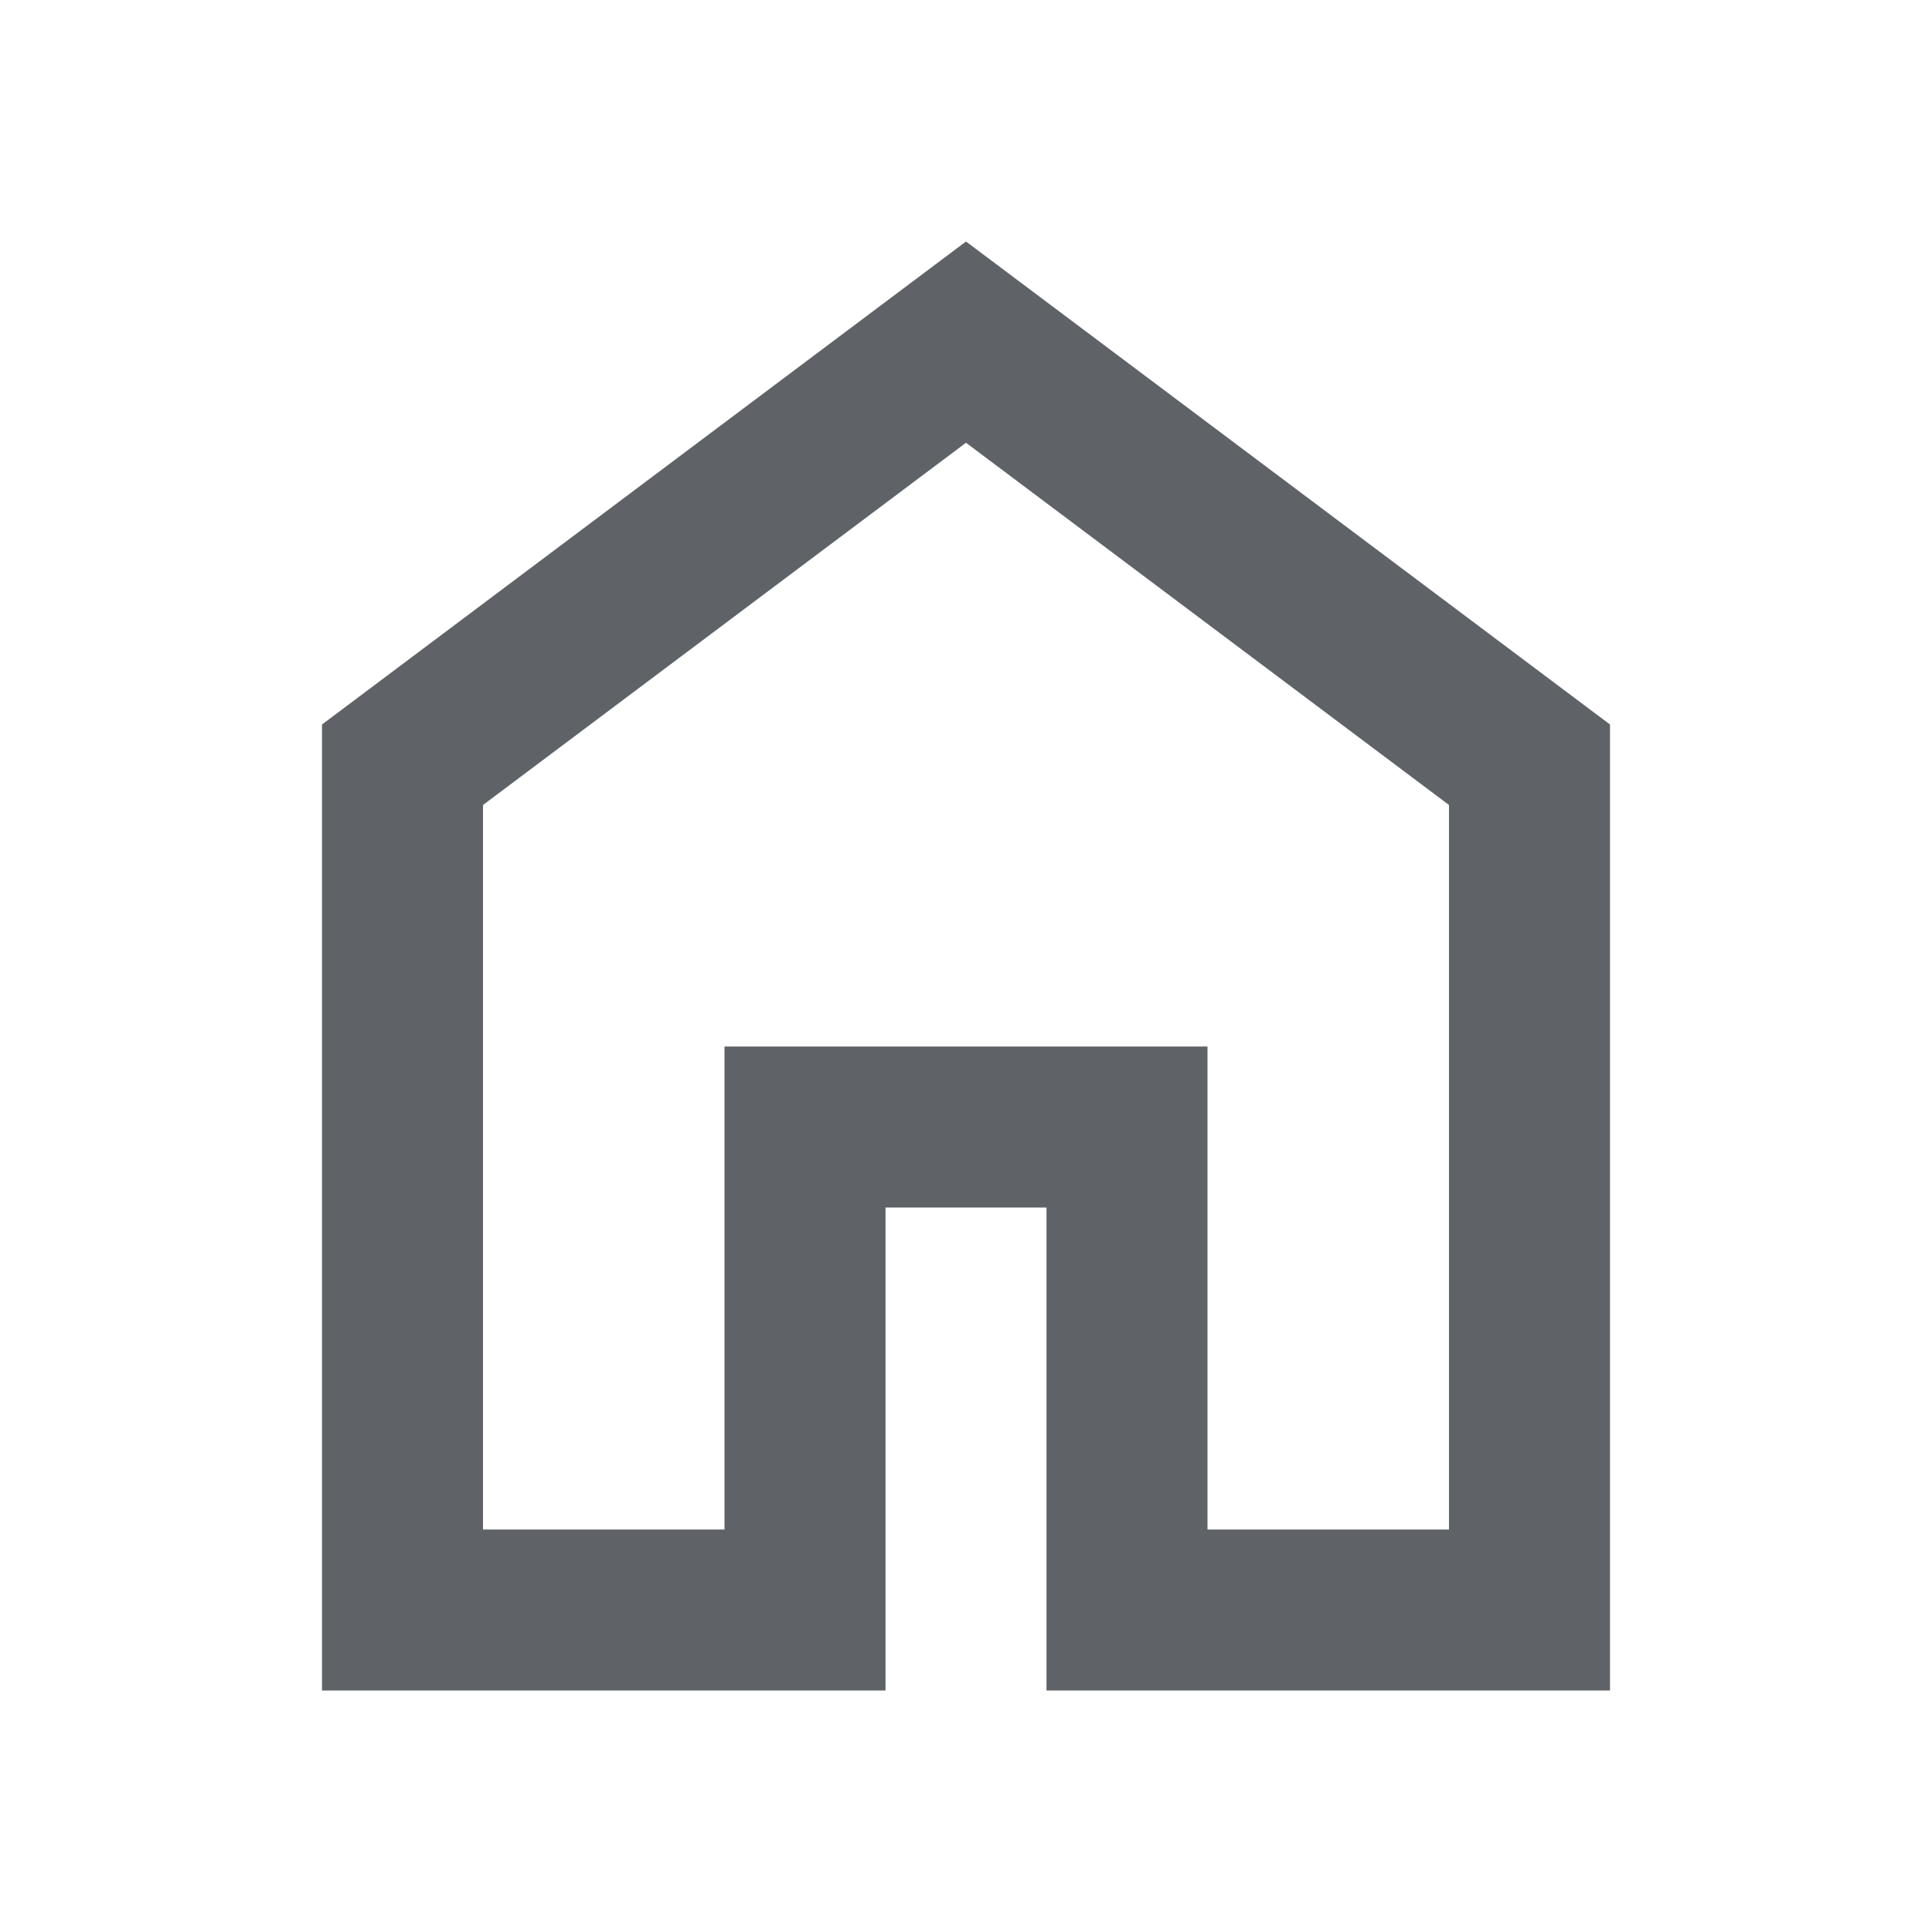
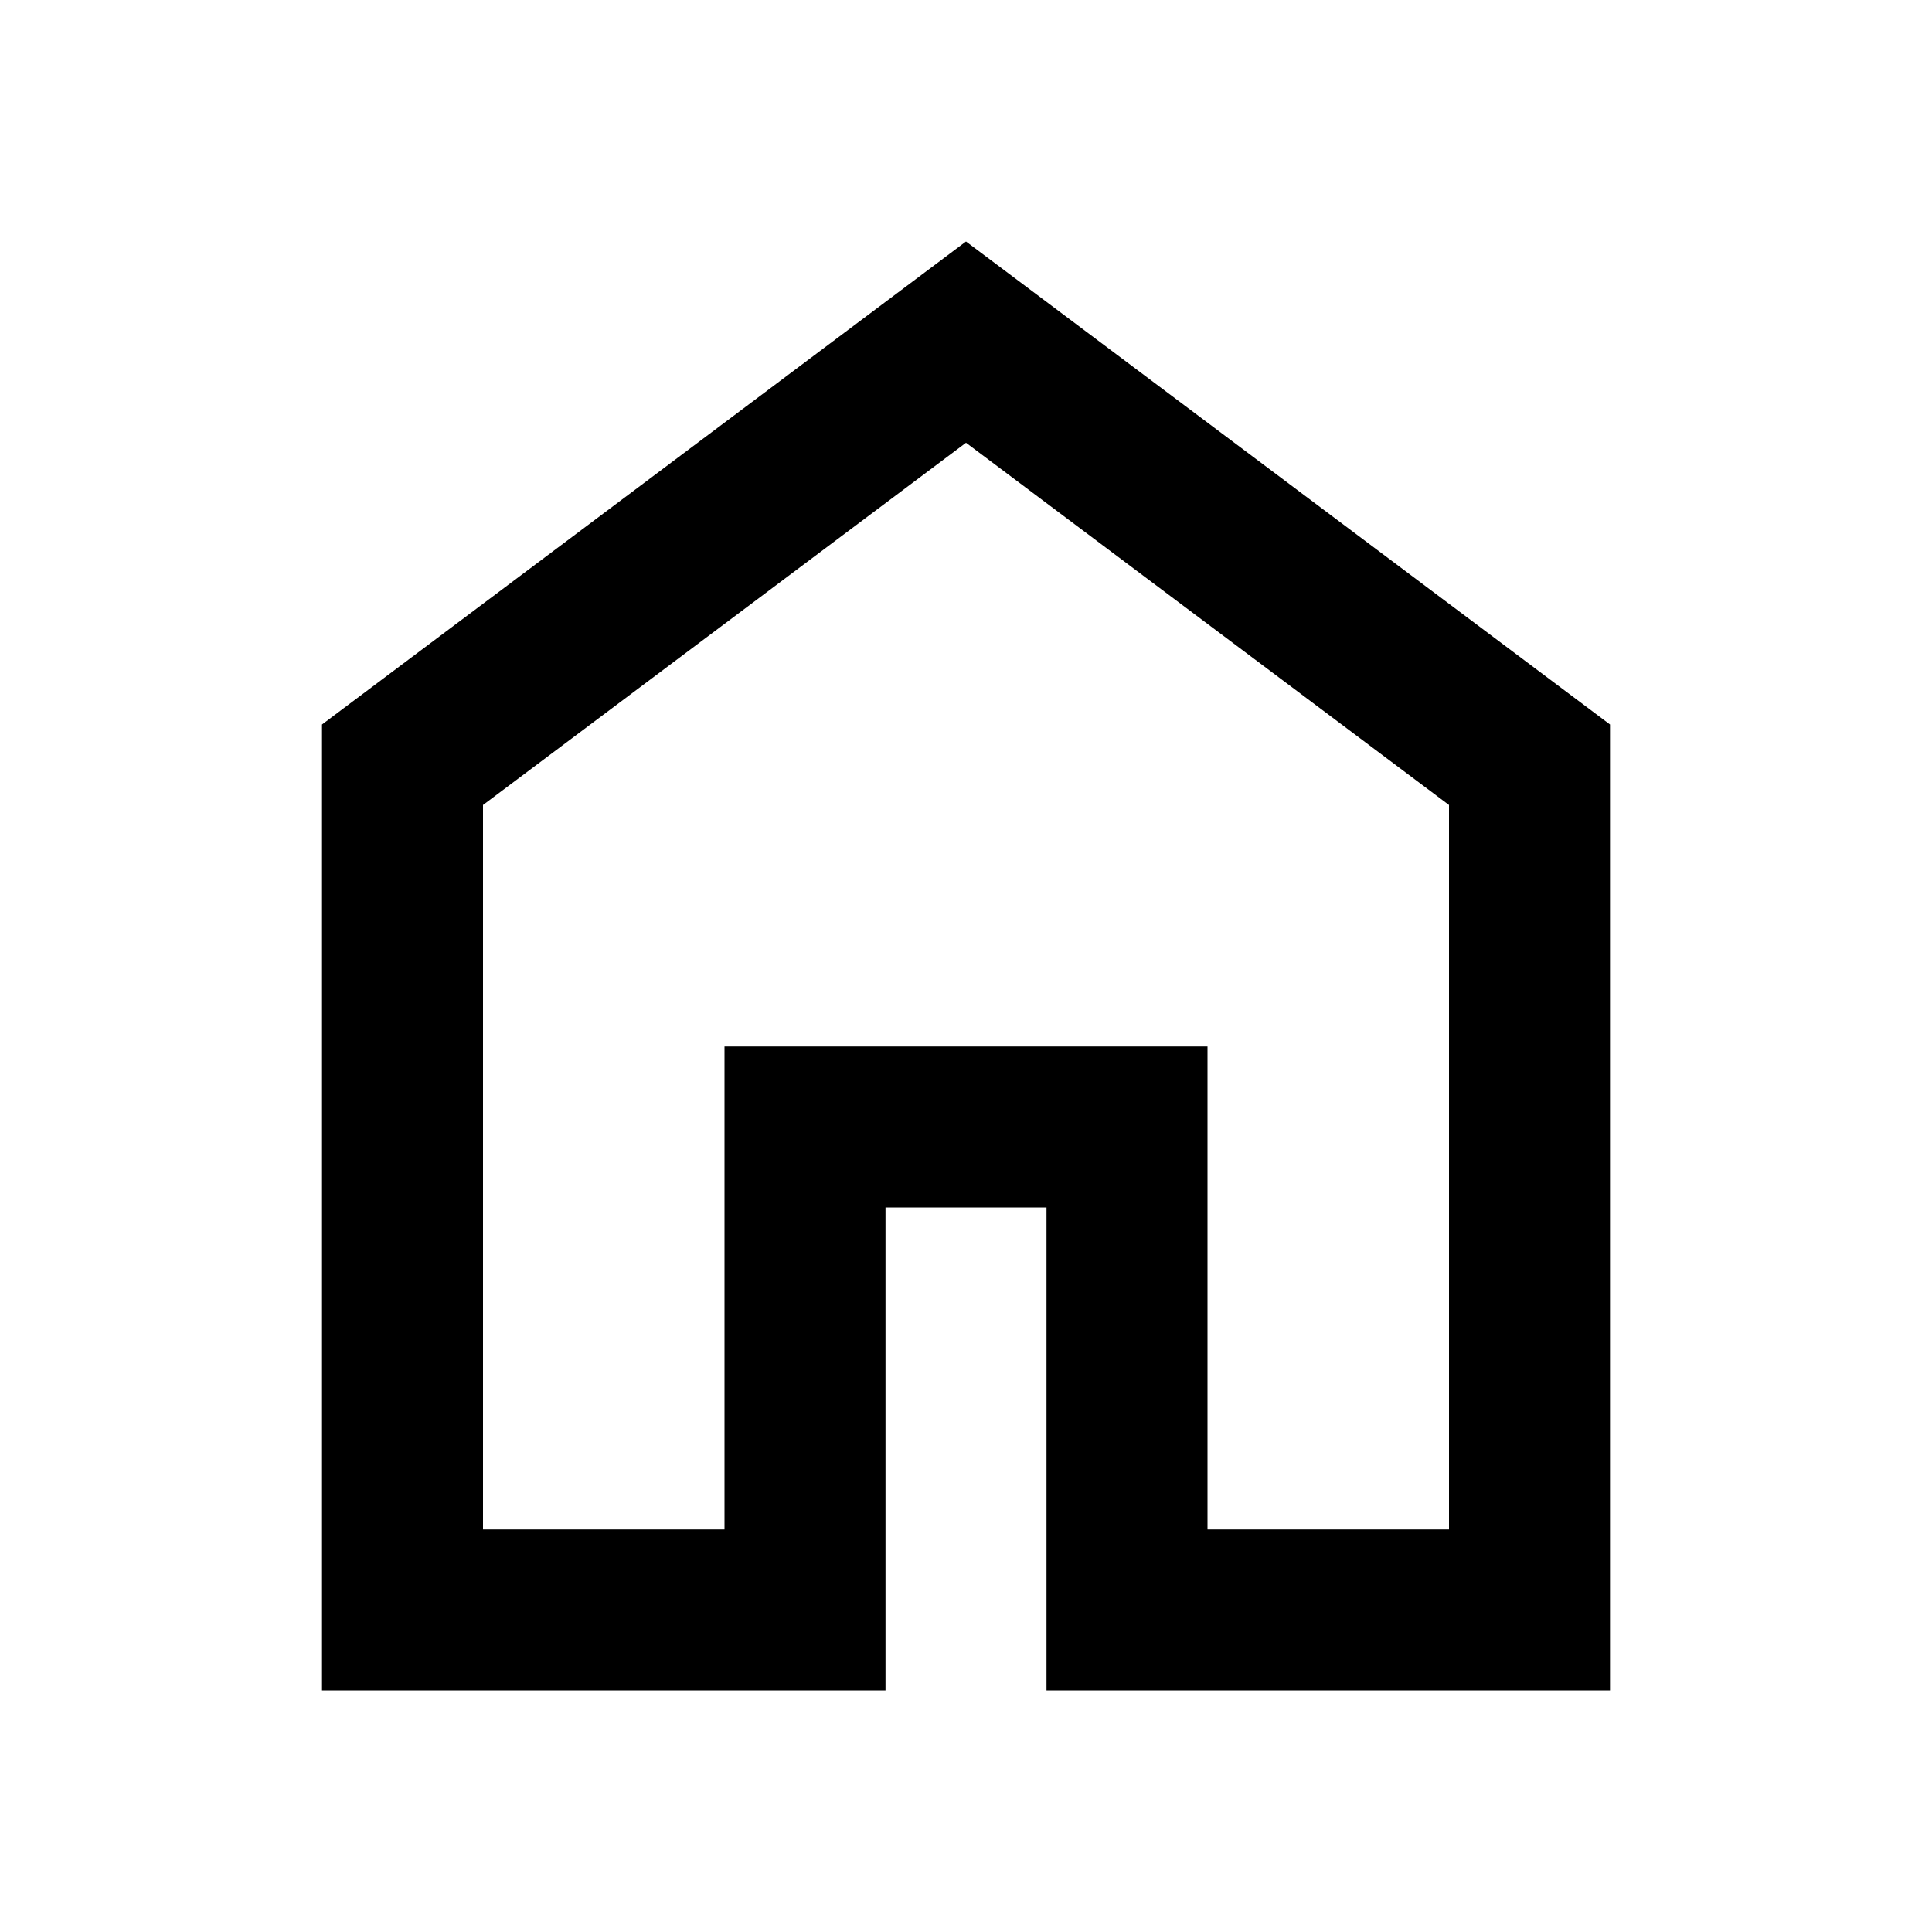
- <svg xmlns="http://www.w3.org/2000/svg" height="24px" viewBox="0 -960 960 960" width="24px" fill="#5f6368">
-   <path d="M240-200h120v-240h240v240h120v-360L480-740 240-560v360Zm-80 80v-480l320-240 320 240v480H520v-240h-80v240H160Zm320-350Z" />
+ <svg xmlns="http://www.w3.org/2000/svg" height="24px" viewBox="0 -960 960 960" width="24px">
+   <path d="M240-200h120v-240h240v240h120v-360L480-740 240-560v360Zm-80 80v-480l320-240 320 240v480H520v-240h-80v240H160Zm320-350Z" fill="currentColor" />
</svg>
